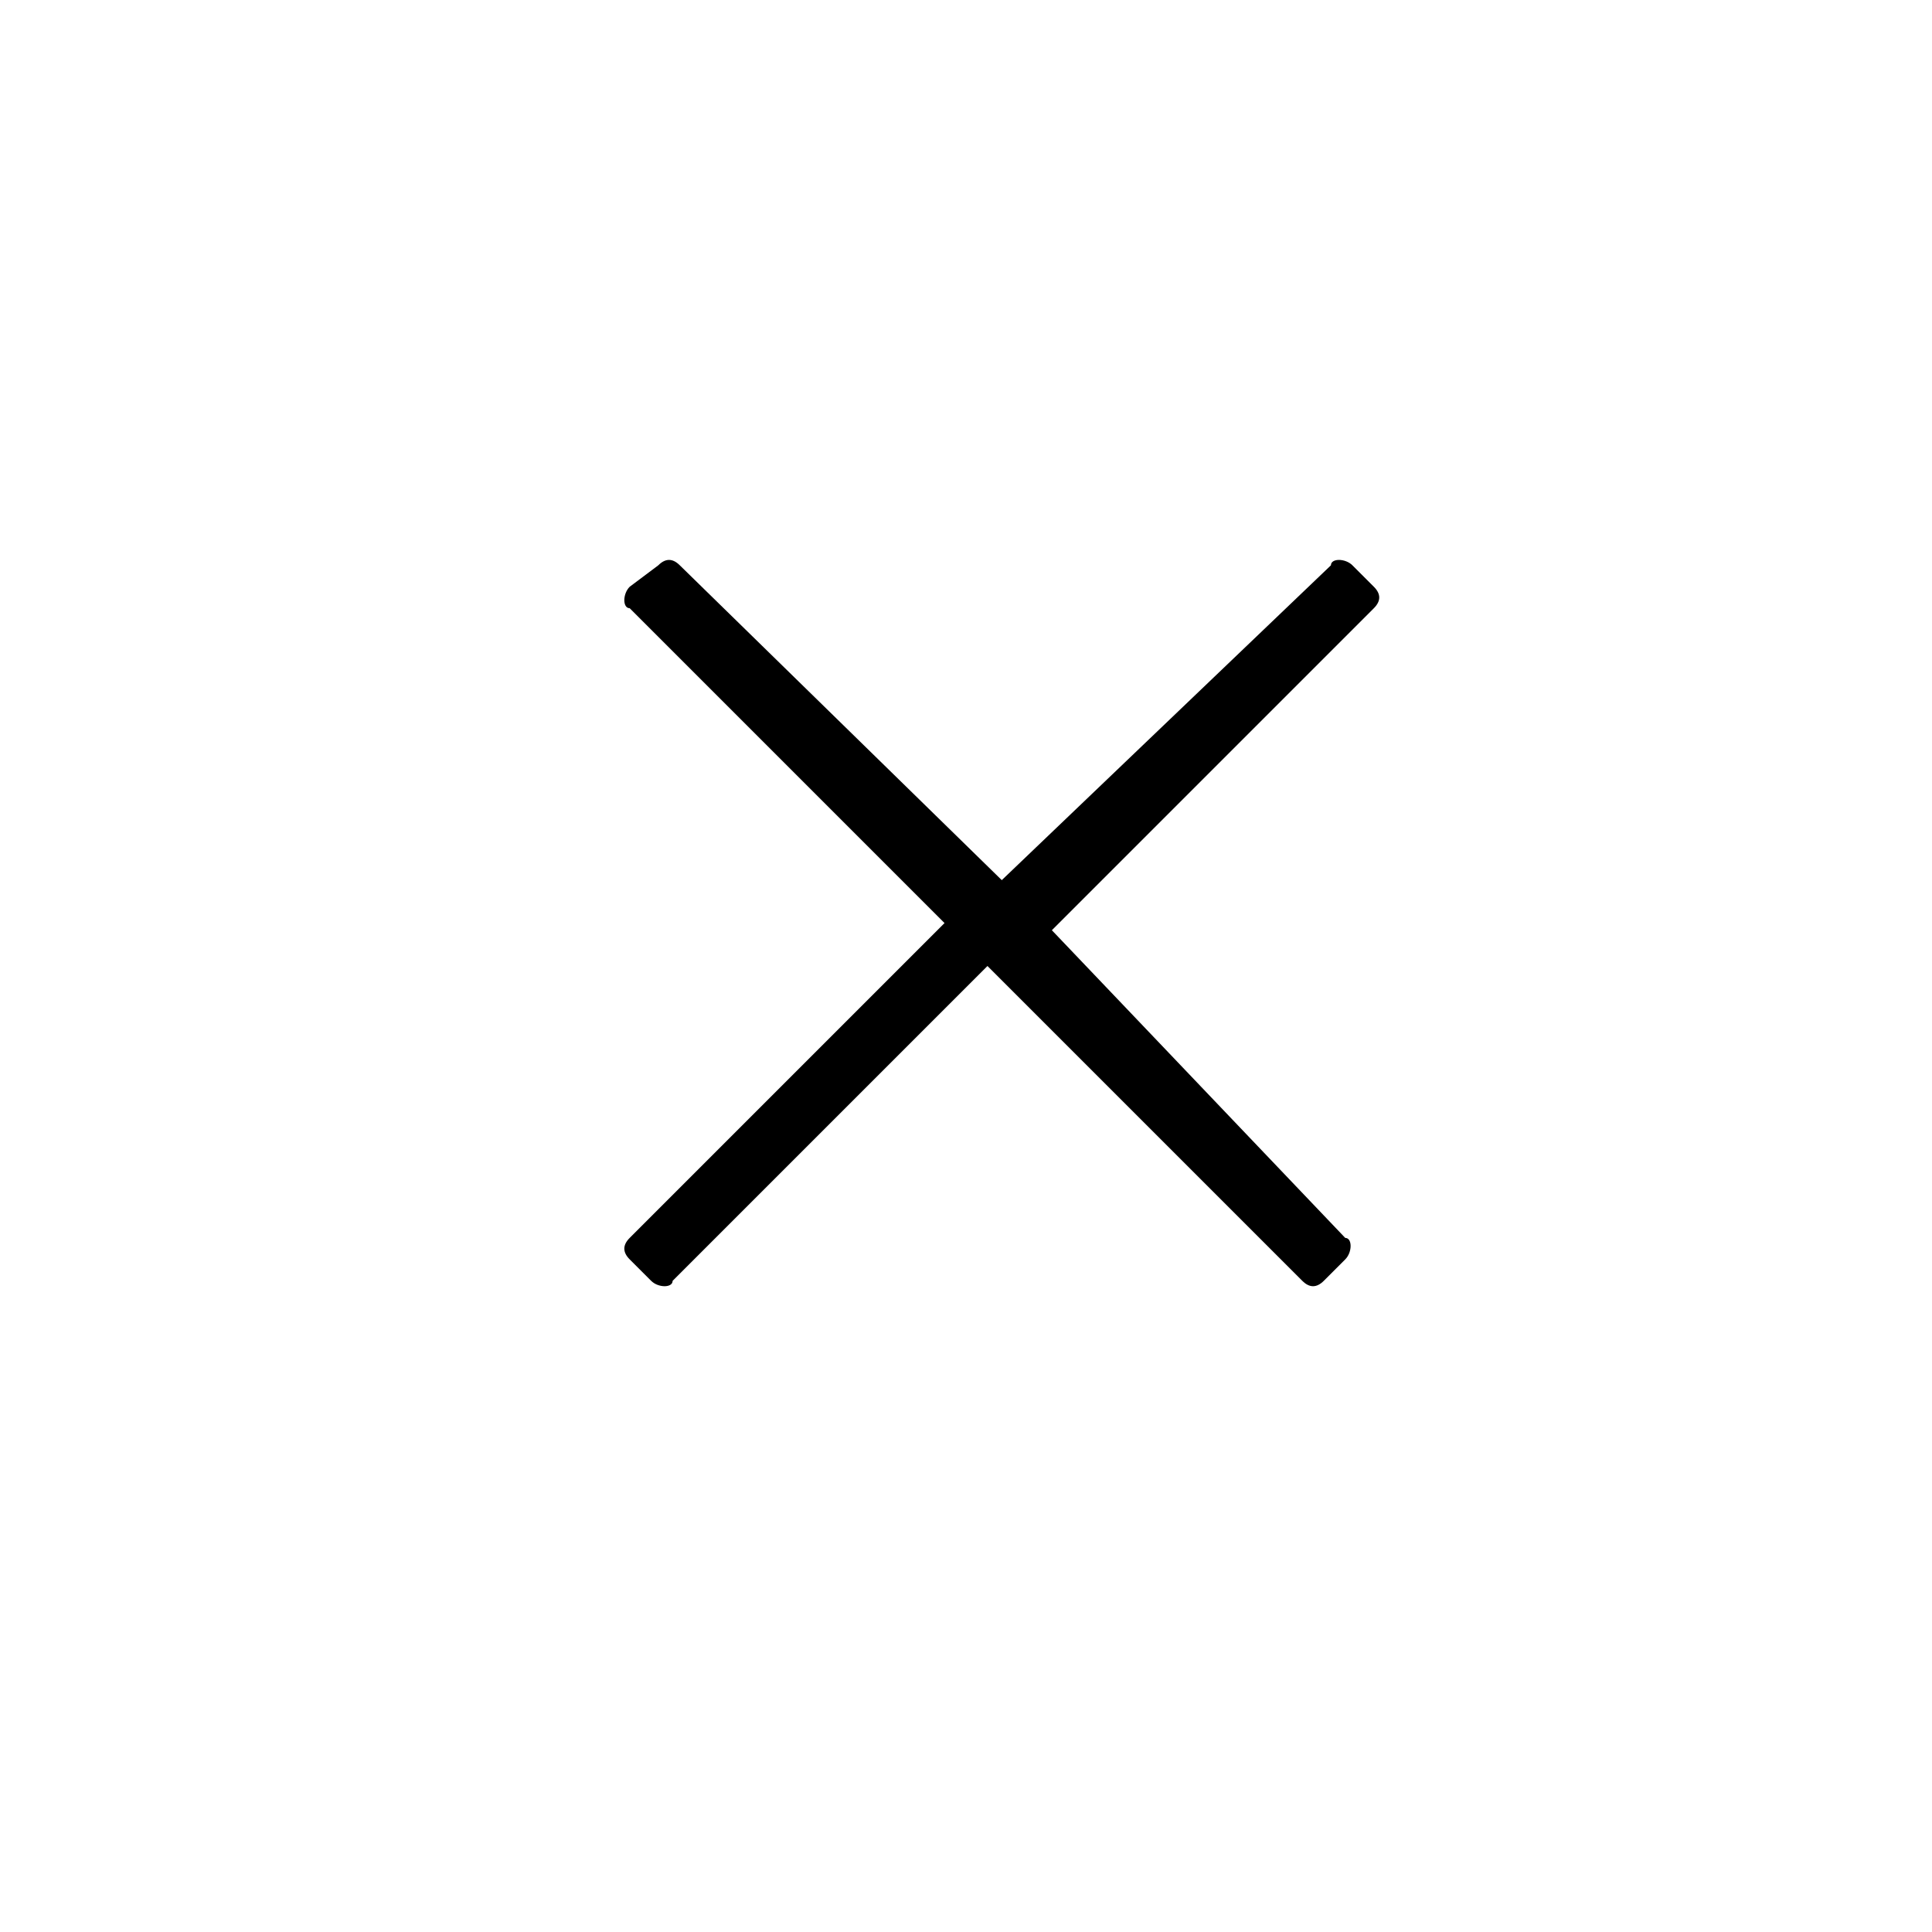
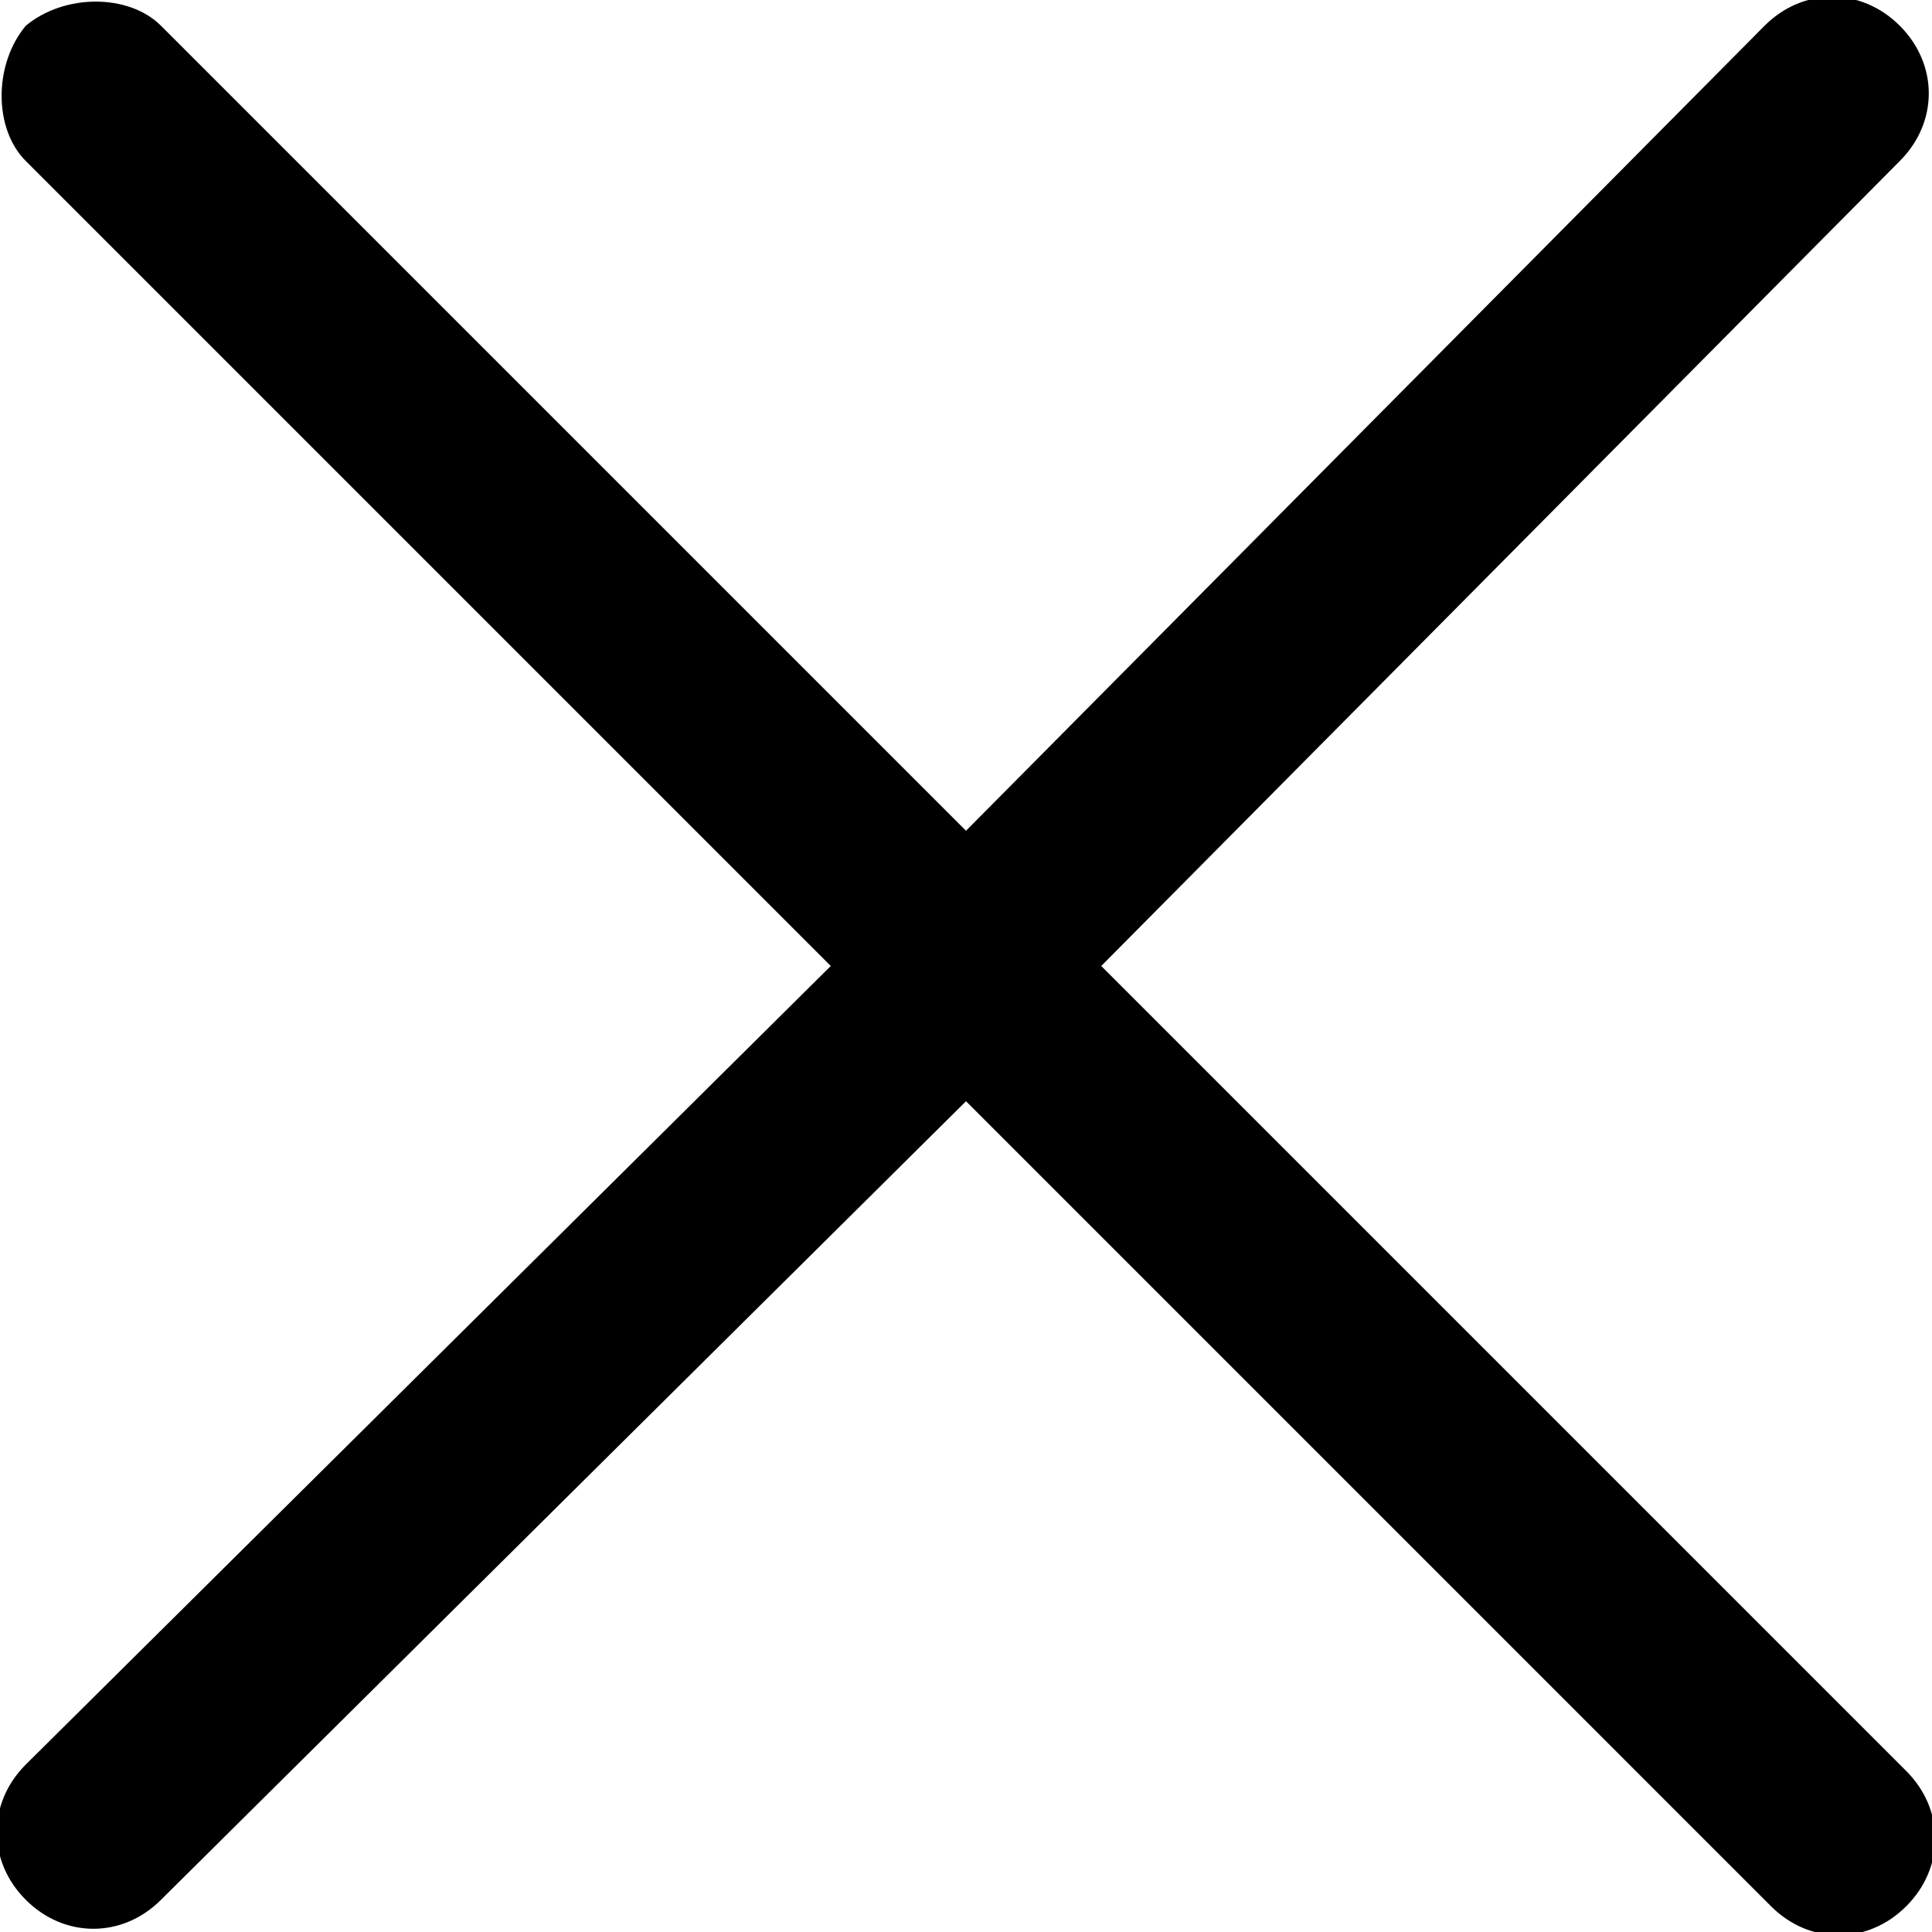
- <svg xmlns="http://www.w3.org/2000/svg" version="1.1" id="Warstwa_2" x="0px" y="0px" viewBox="0 0 27 27" style="enable-background:new 0 0 27 27;" xml:space="preserve">
-   <path d="M14.7,13l4.5-4.5c0.1-0.1,0.1-0.2,0-0.3l-0.3-0.3c-0.1-0.1-0.3-0.1-0.3,0L14,12.3L9.5,7.9c-0.1-0.1-0.2-0.1-0.3,0L8.8,8.2  c-0.1,0.1-0.1,0.3,0,0.3l4.4,4.4l-4.4,4.4c-0.1,0.1-0.1,0.2,0,0.3l0.3,0.3c0.1,0.1,0.3,0.1,0.3,0l4.4-4.4l4.4,4.4  c0.1,0.1,0.2,0.1,0.3,0l0.3-0.3c0.1-0.1,0.1-0.3,0-0.3L14.7,13z" />
+ <svg xmlns="http://www.w3.org/2000/svg" version="1.1" x="0px" y="0px" viewBox="0 0 30 30" style="enable-background:new 0 0 30 30;" xml:space="preserve">
+   <path d="M17.1,15L29.5,2.5c0.6-0.6,0.6-1.5,0-2.1c-0.6-0.6-1.5-0.6-2.1,0L15,12.9L2.5,0.4C2-0.1,1-0.1,0.4,0.4C-0.1,1-0.1,2,0.4,2.5  L12.9,15L0.4,27.4c-0.6,0.6-0.6,1.5,0,2.1c0.6,0.6,1.5,0.6,2.1,0L15,17.1l12.5,12.5c0.6,0.6,1.5,0.6,2.1,0s0.6-1.5,0-2.1L17.1,15z" />
</svg>
